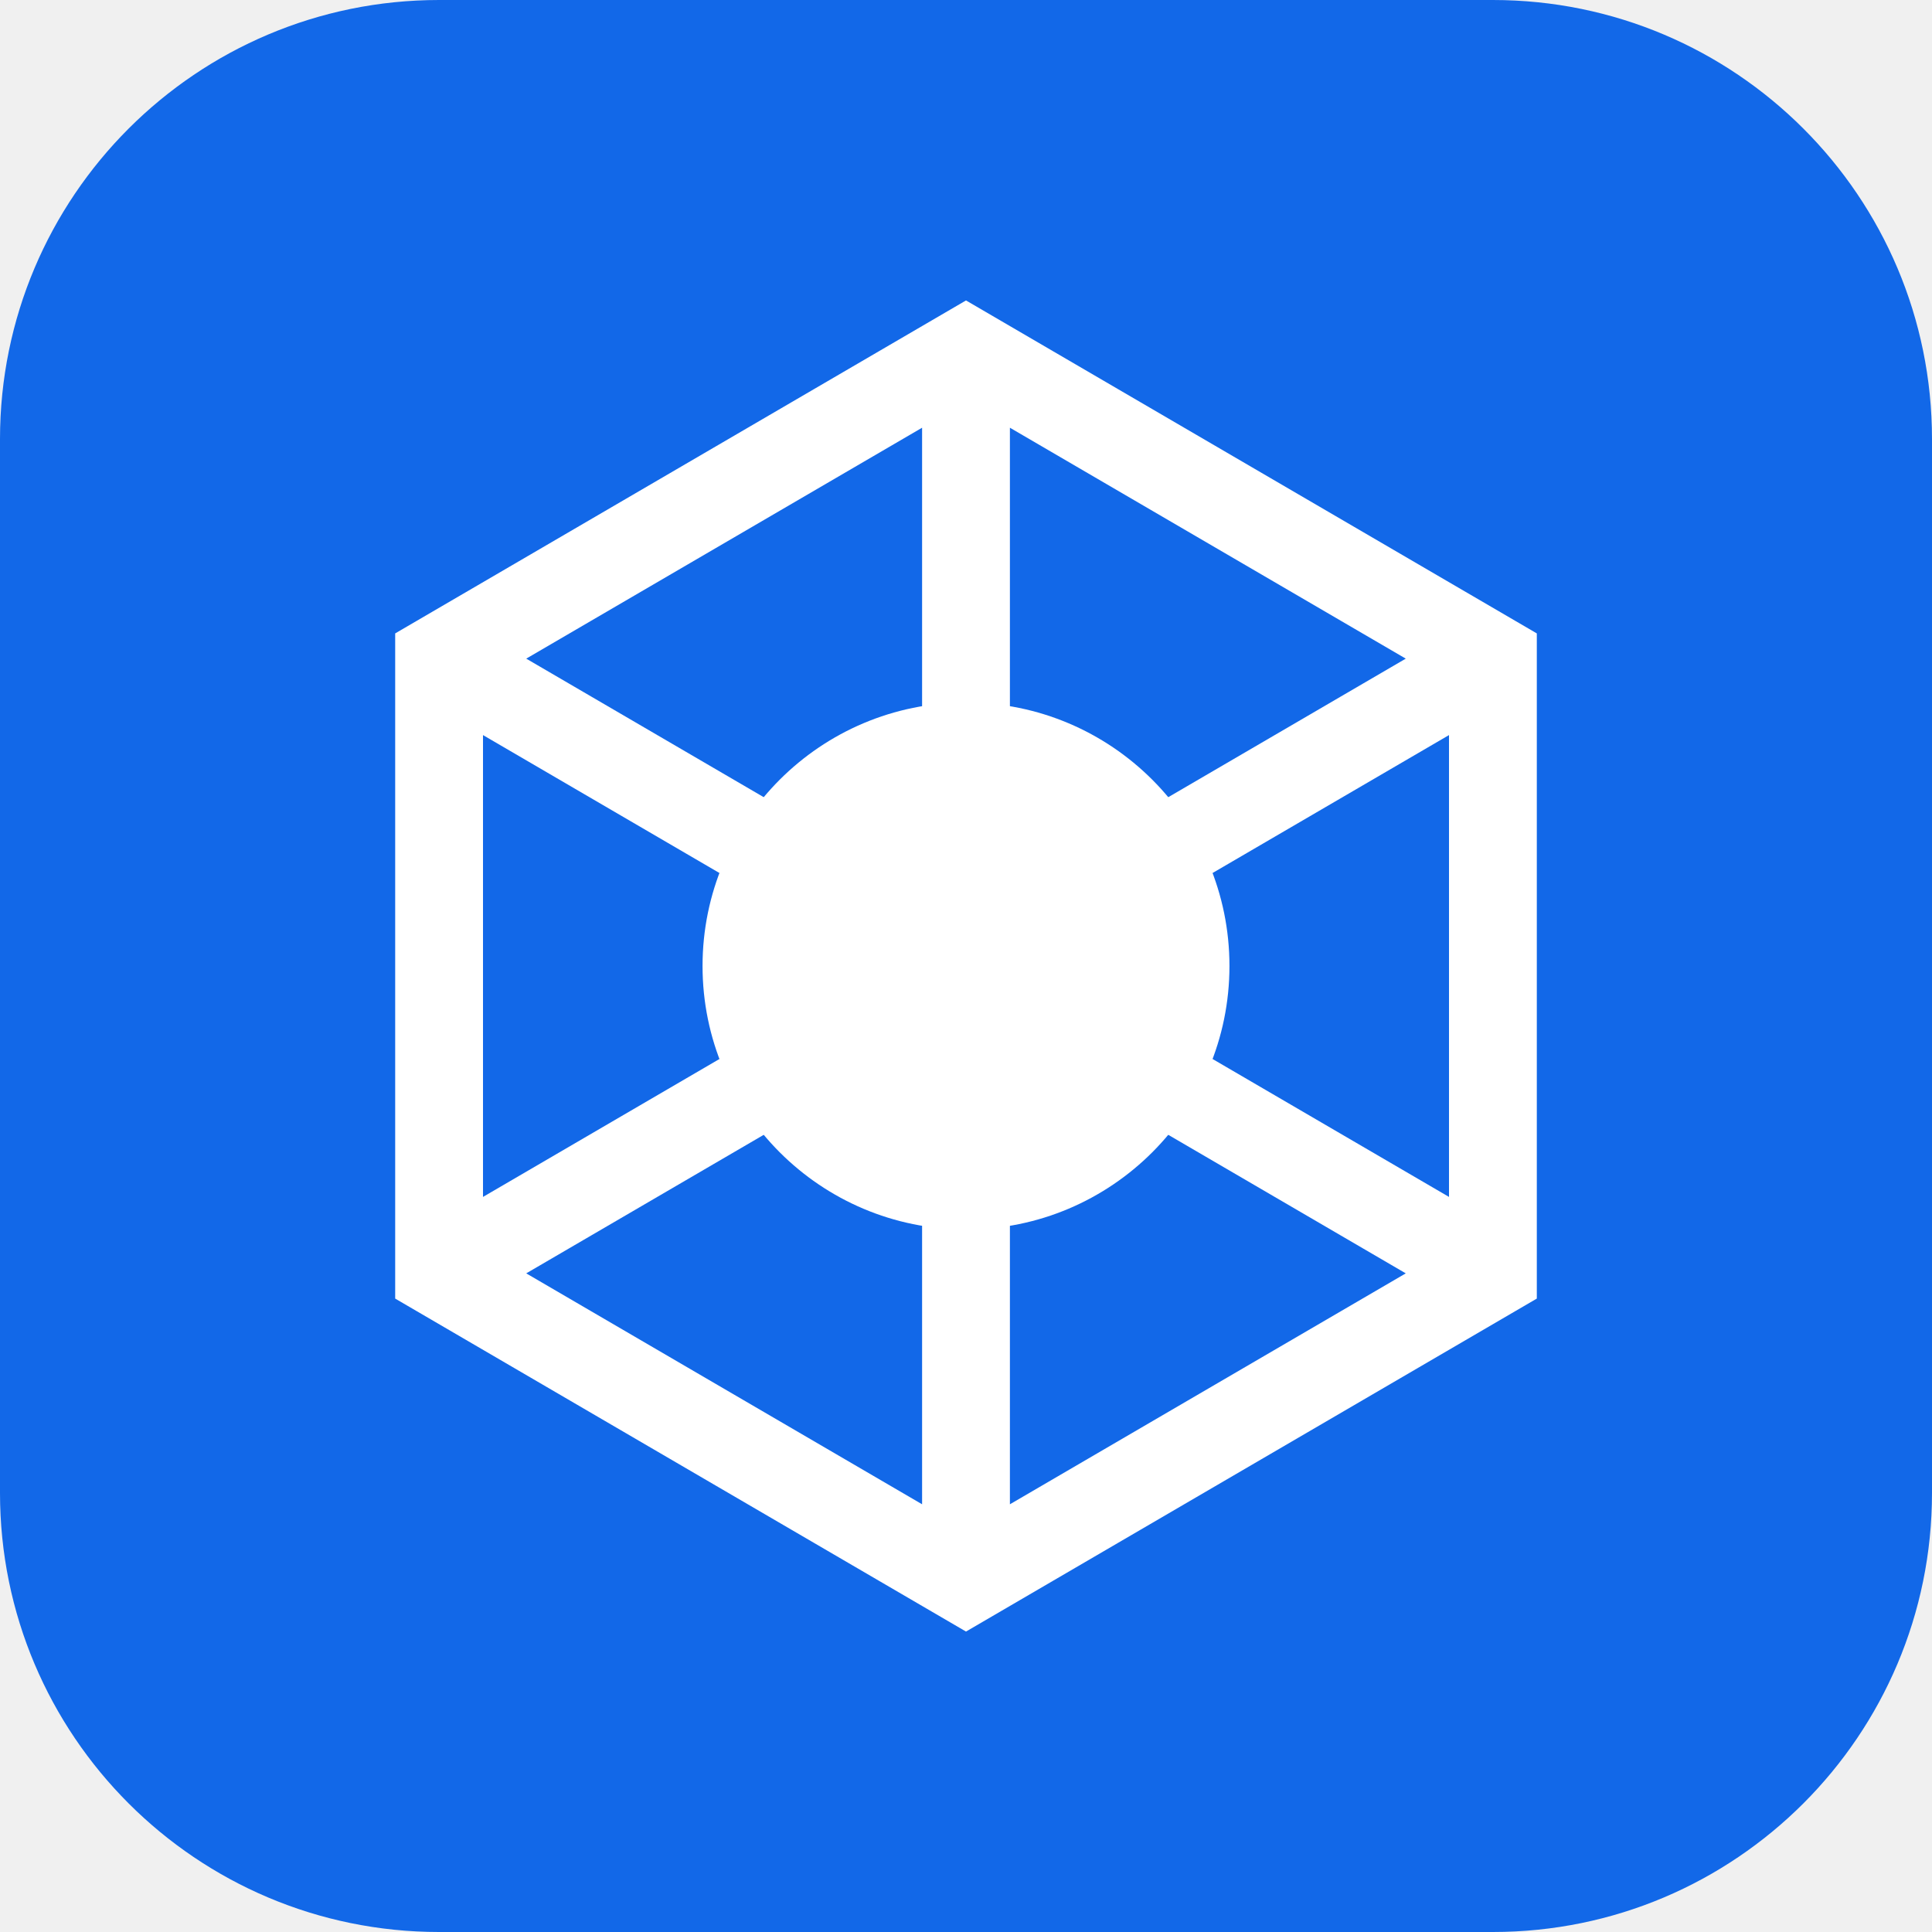
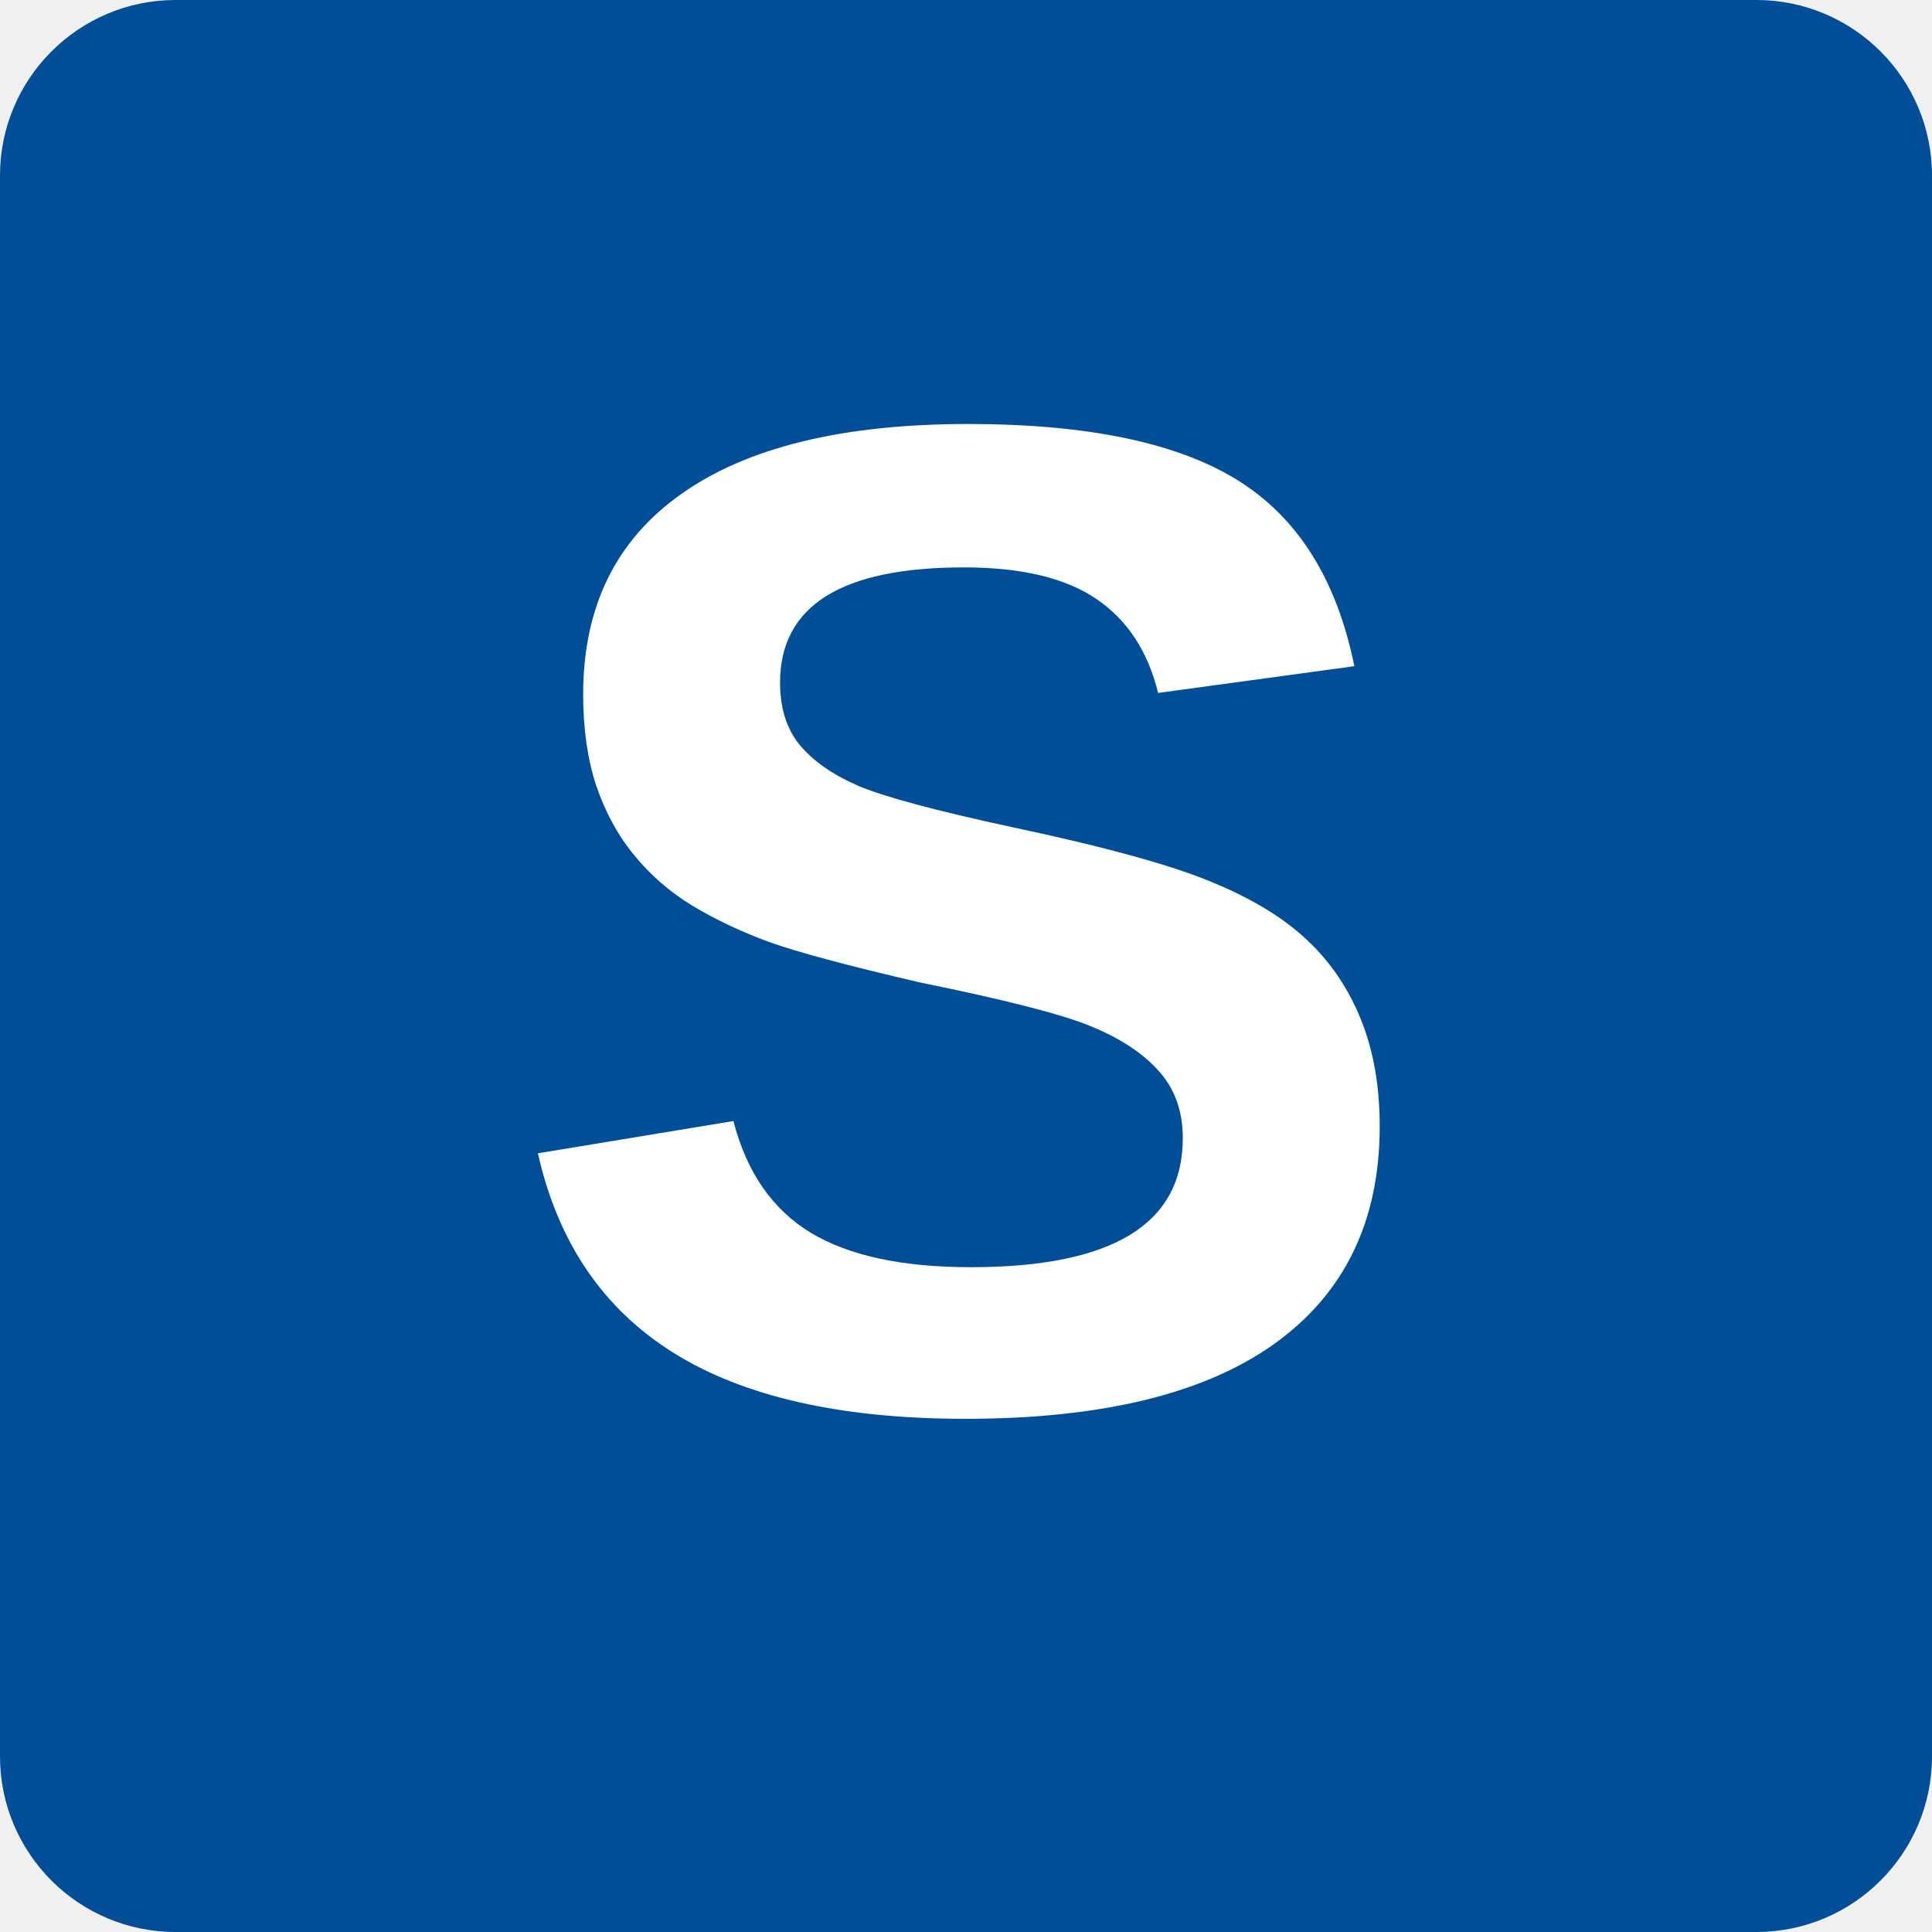
<svg xmlns="http://www.w3.org/2000/svg" viewBox="0 0 44 44">
-   <rect width="44" height="44" rx="10" fill="#1268E8" />
-   <g fill="none" stroke="#fff" stroke-width="2">
-     <path d="m22 8 12 7v14l-12 7-12-7V15ZM22 8v28M10 15l24 14M10 29l24-14" />
-   </g>
-   <circle cx="22" cy="22" r="6" fill="#fff" />
+   <rect width="44" height="44" rx="4" fill="#004E98" />
+   <text x="22" y="32" text-anchor="middle" font-family="Arial,sans-serif" font-size="32" font-weight="700" fill="#FFFFFF">S</text>
</svg>
